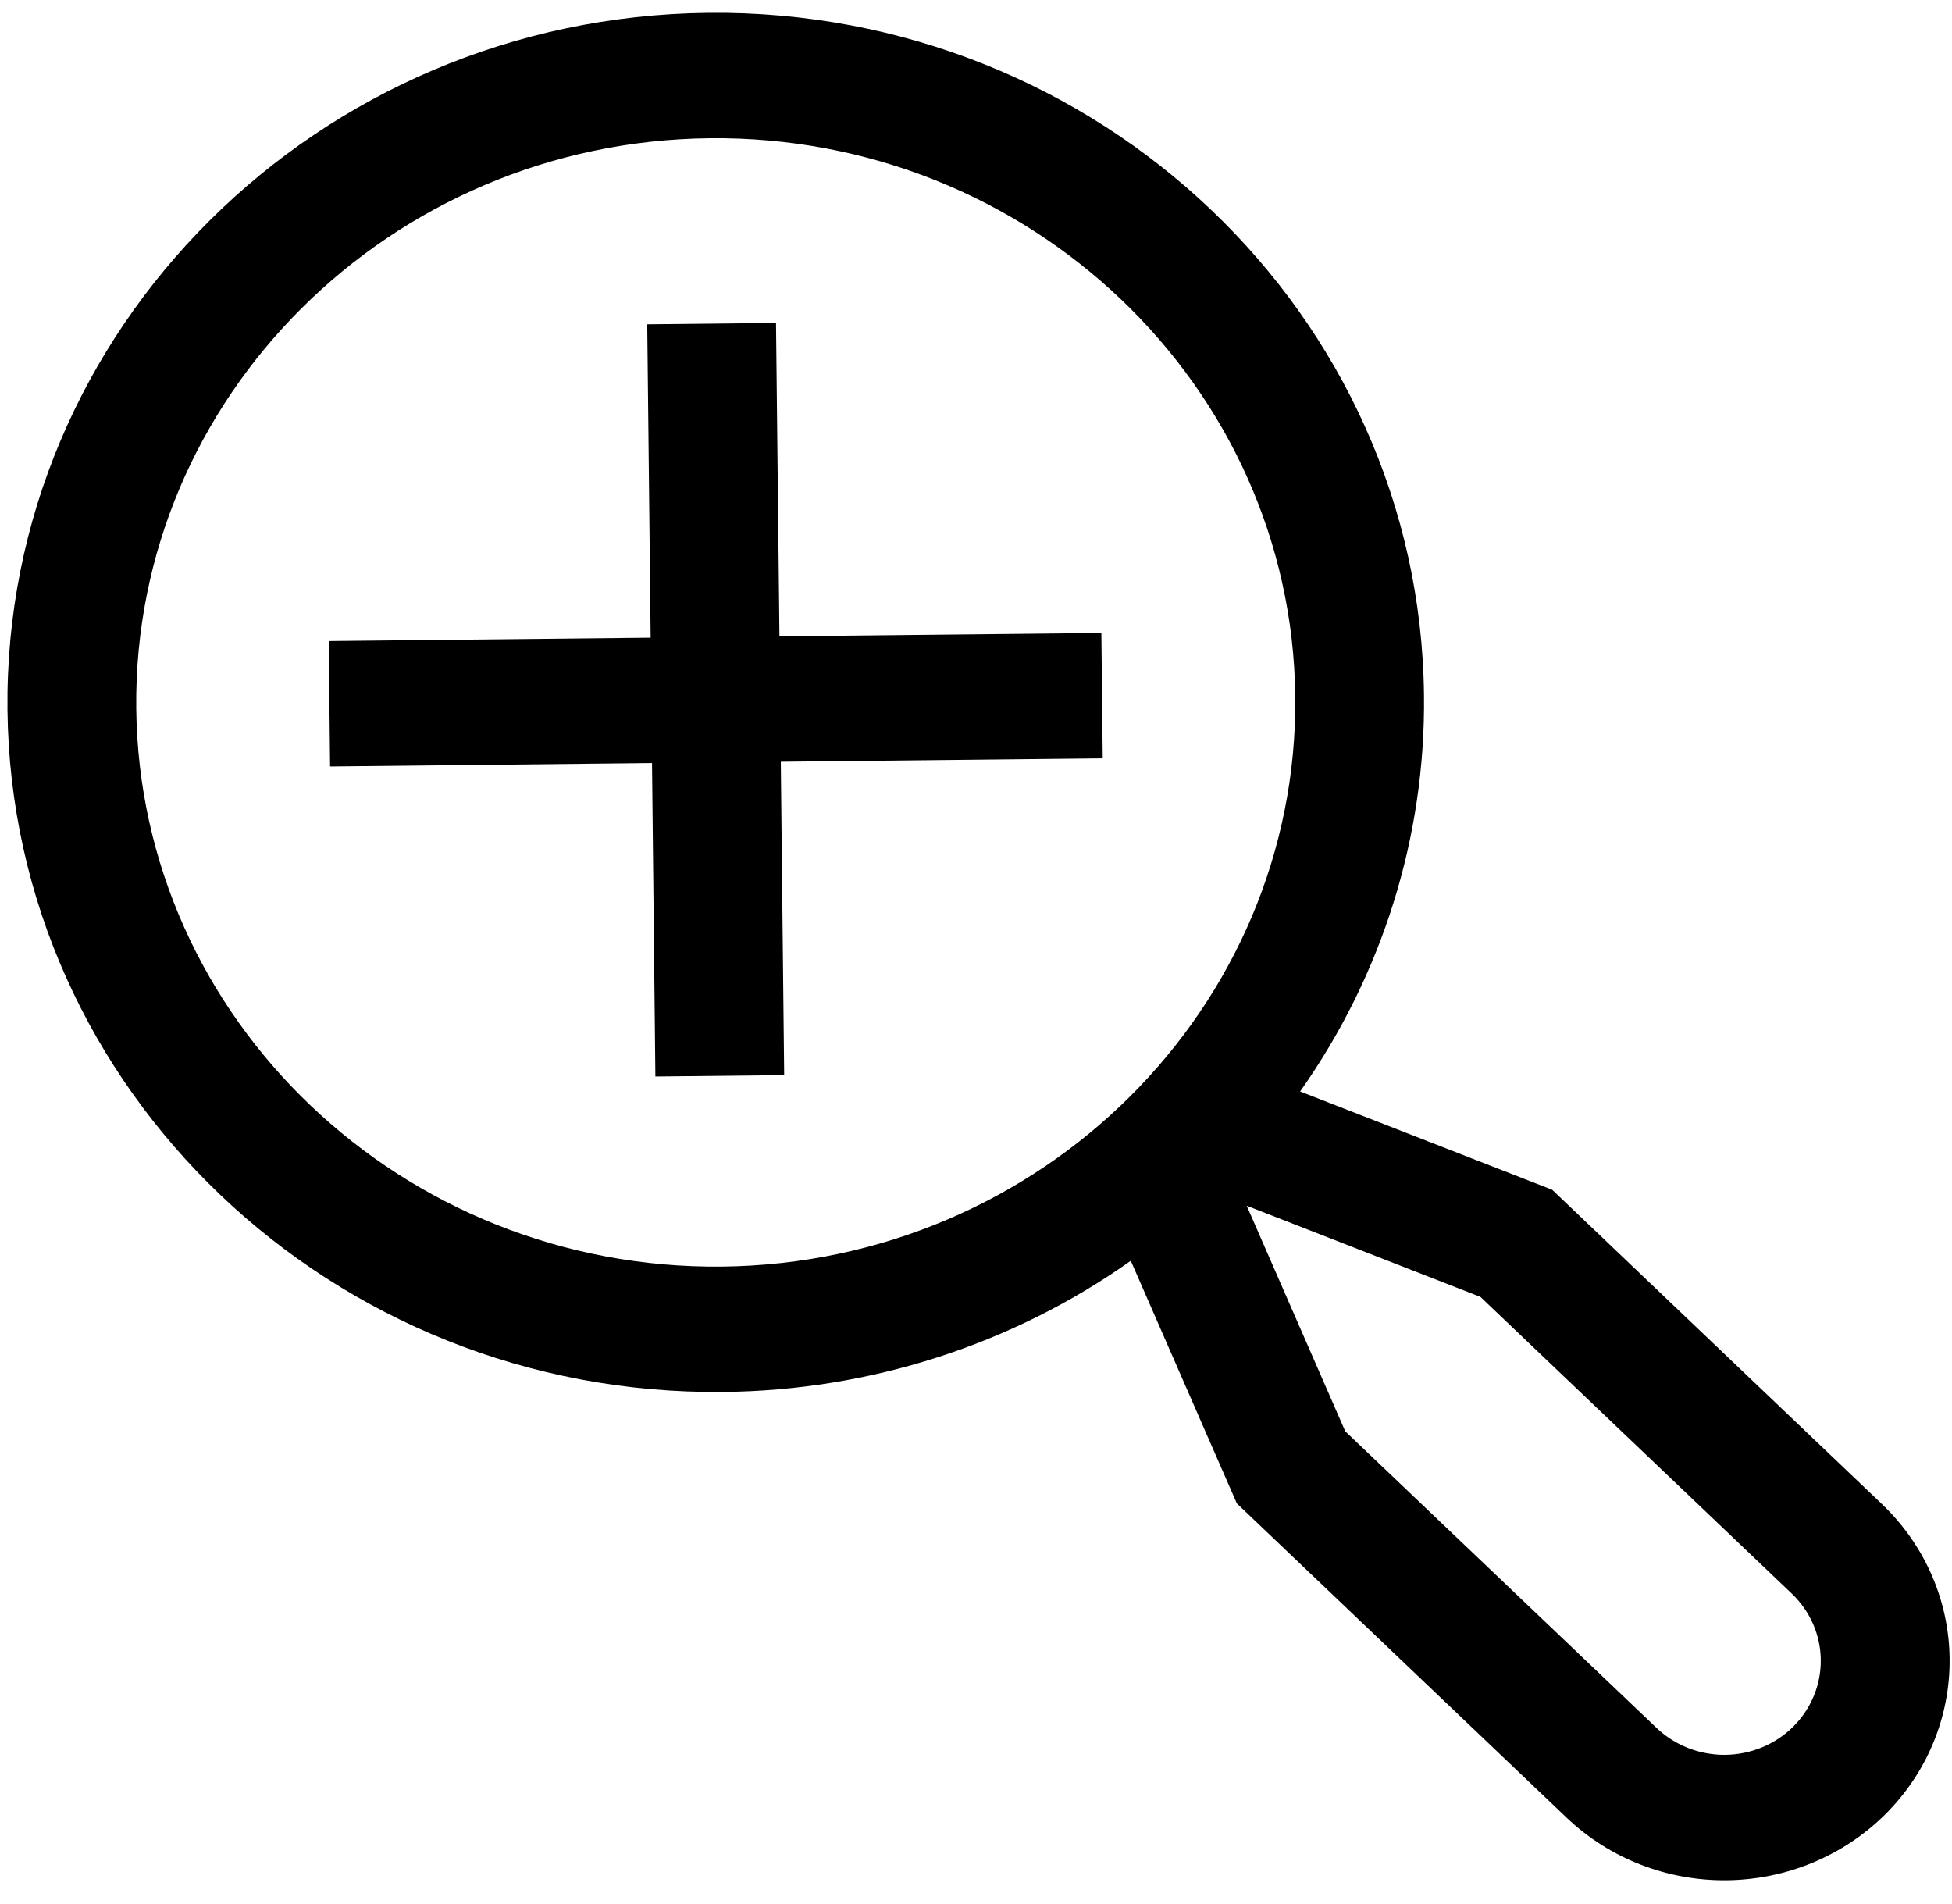
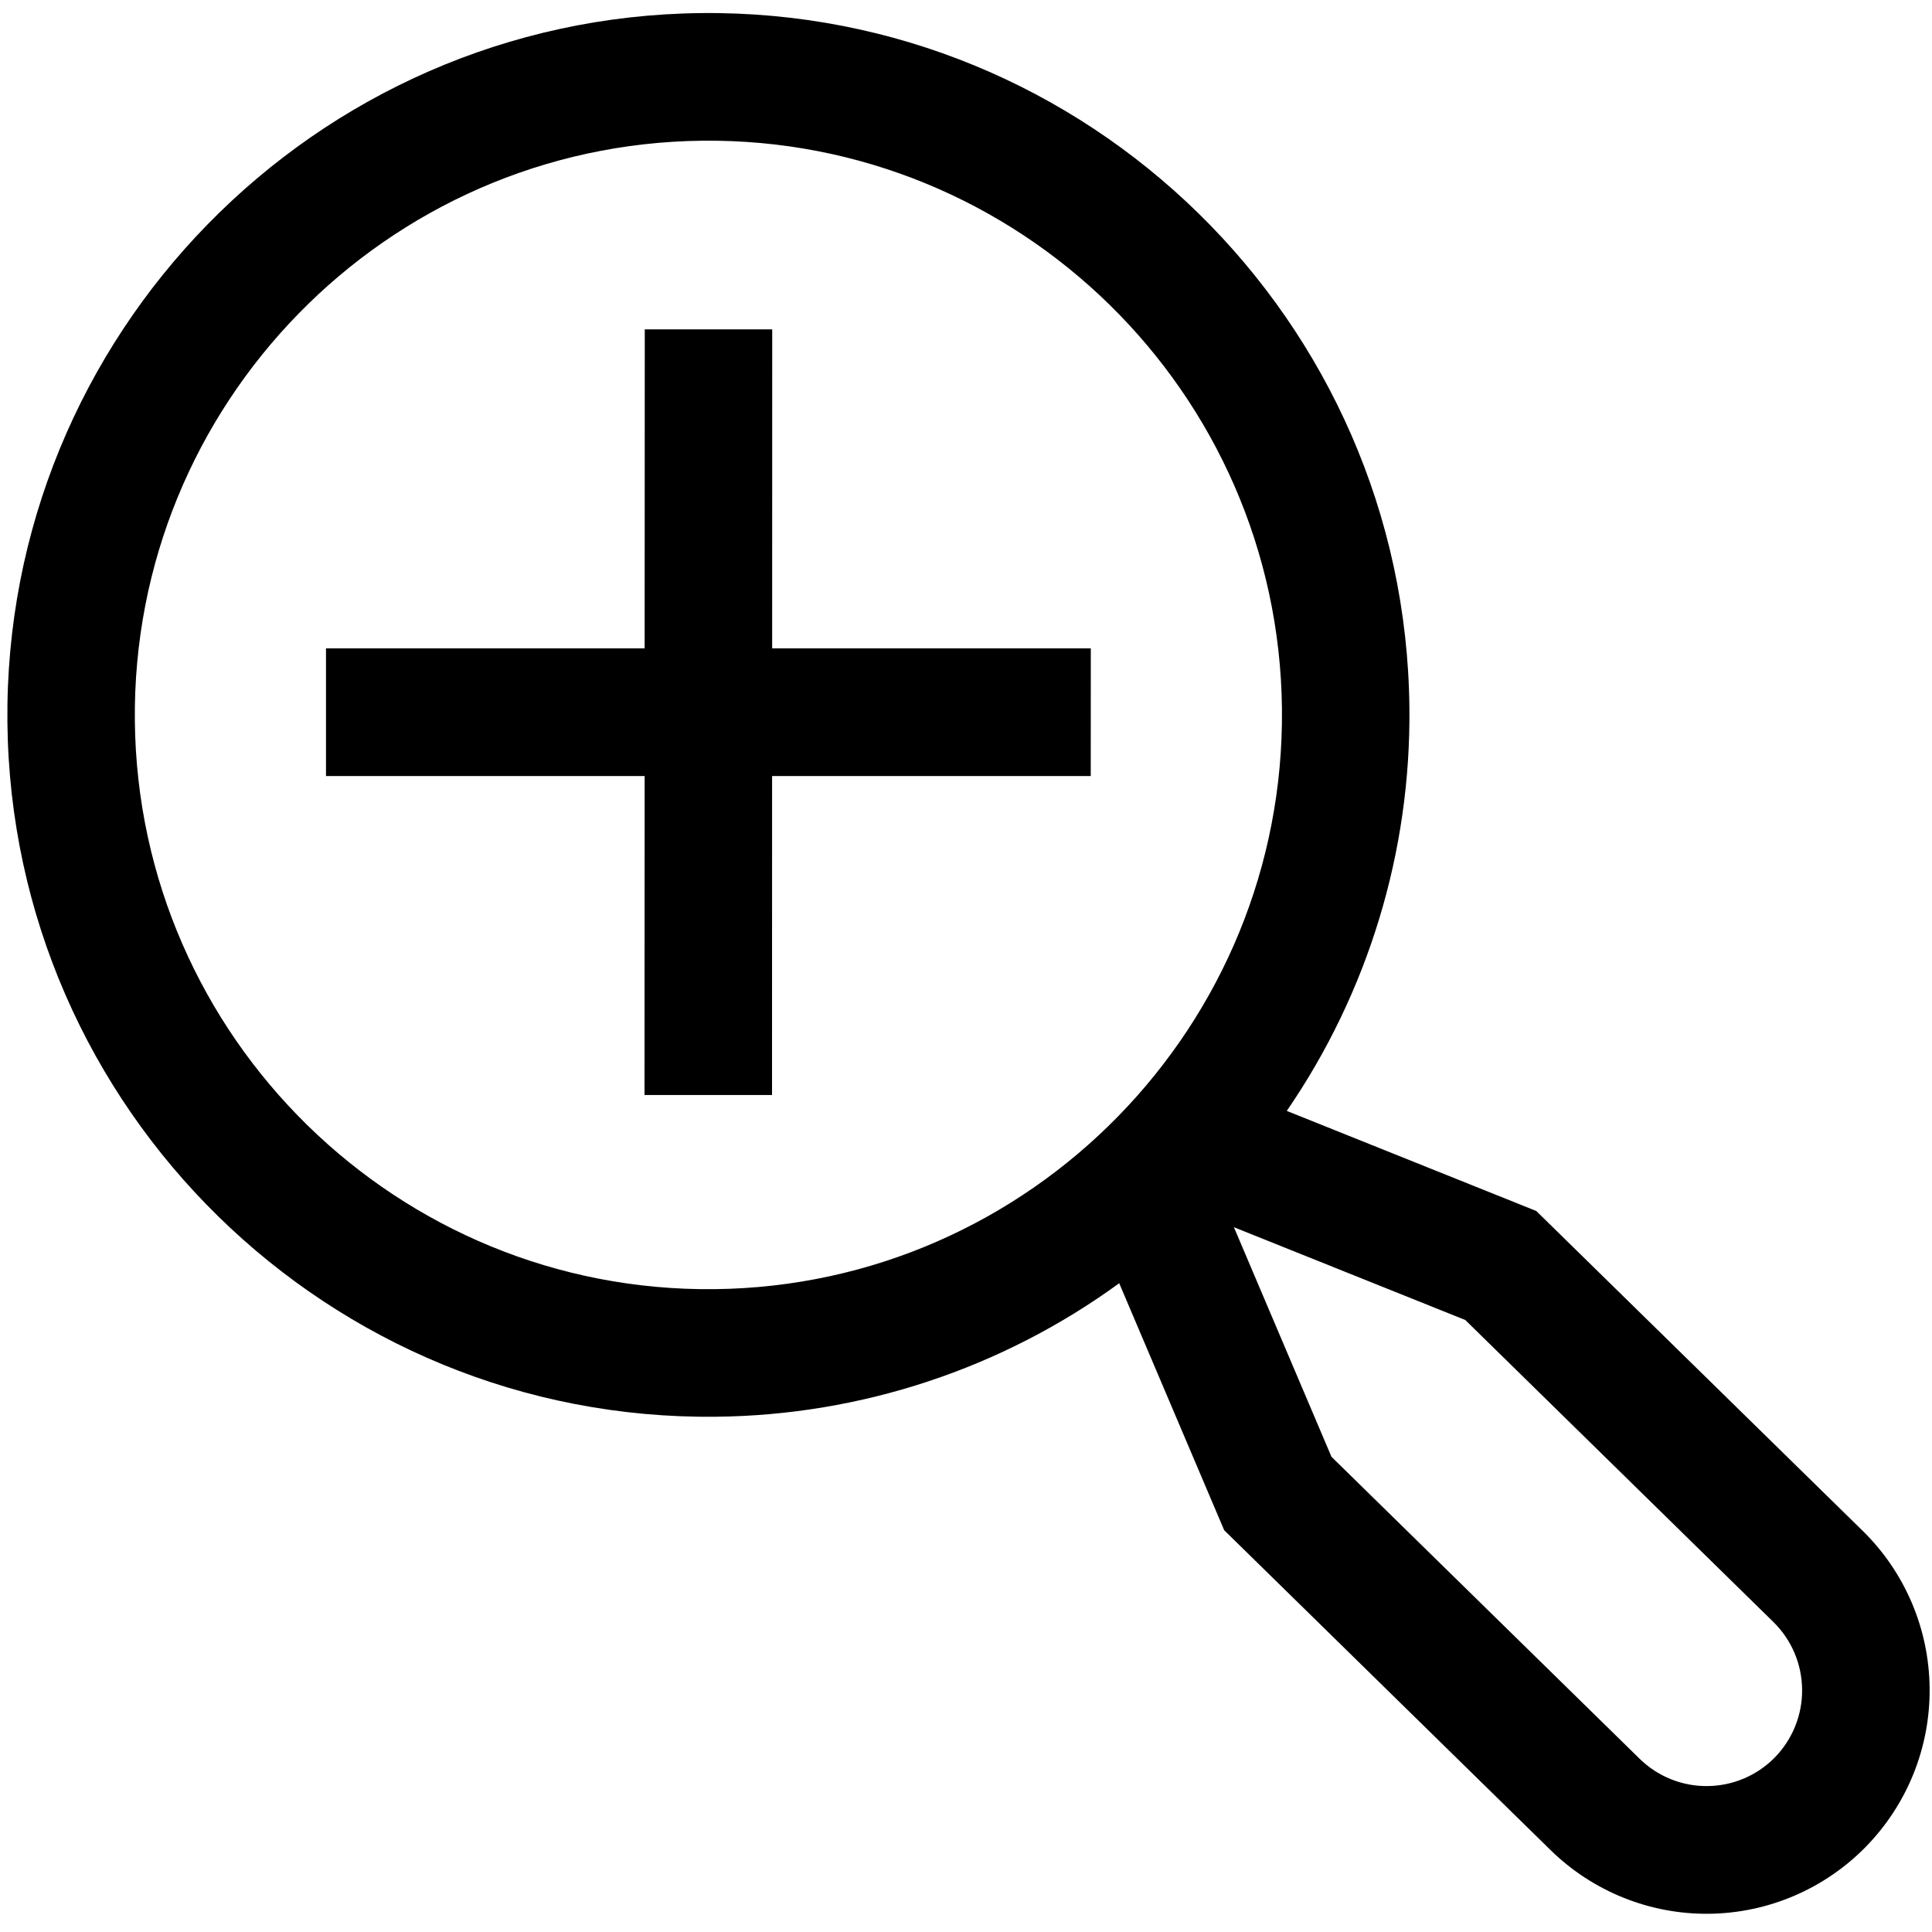
- <svg xmlns="http://www.w3.org/2000/svg" width="40" height="39" viewBox="0 0 40 39" fill="none">
-   <path d="M15.902 6.616L13.263 6.644L13.333 13.065L6.736 13.134L6.764 15.703L13.361 15.633L13.43 22.055L16.069 22.027L16 15.606L22.597 15.536L22.569 12.968L15.972 13.037L15.902 6.616Z" fill="black" />
-   <path d="M38.564 30.814L31.807 24.375L26.642 22.361C28.328 19.973 29.215 17.136 29.18 14.238C29.096 6.448 22.517 0.179 14.514 0.263C6.511 0.347 0.069 6.753 0.153 14.543C0.238 22.332 6.817 28.601 14.82 28.517C17.823 28.489 20.742 27.55 23.172 25.83L25.345 30.801L32.102 37.239C32.977 38.073 34.157 38.535 35.382 38.522C36.607 38.509 37.776 38.023 38.633 37.171C39.49 36.319 39.964 35.17 39.951 33.978C39.938 32.786 39.439 31.648 38.564 30.814ZM2.792 14.515C2.723 8.142 7.994 2.901 14.541 2.832C21.089 2.763 26.473 7.892 26.542 14.266C26.611 20.639 21.34 25.88 14.792 25.949C8.244 26.017 2.861 20.888 2.792 14.515ZM36.747 35.374C36.38 35.739 35.879 35.946 35.354 35.952C34.829 35.957 34.324 35.76 33.948 35.403L27.567 29.324L25.547 24.702L30.337 26.57L36.718 32.65C37.092 33.007 37.306 33.495 37.311 34.006C37.317 34.516 37.114 35.008 36.747 35.374Z" fill="black" />
+ <svg xmlns="http://www.w3.org/2000/svg" width="30" height="30" viewBox="0 0 30 30" fill="none">
+   <path d="M11.991 5.114H10.012L10.01 10.068H5.062L5.062 12.05H10.01L10.008 17.003H11.988L11.989 12.05H16.937L16.938 10.068H11.99L11.991 5.114Z" fill="black" />
+   <path d="M28.923 23.77L23.855 18.804L19.981 17.25C21.246 15.408 21.911 13.219 21.885 10.983C21.822 4.974 16.887 0.138 10.885 0.203C4.883 0.268 0.052 5.21 0.115 11.219C0.178 17.228 5.113 22.064 11.115 21.999C13.367 21.977 15.557 21.253 17.379 19.926L19.009 23.761L24.076 28.727C24.733 29.371 25.618 29.727 26.536 29.717C27.455 29.707 28.332 29.332 28.975 28.674C29.617 28.017 29.973 27.131 29.963 26.212C29.954 25.292 29.58 24.414 28.923 23.77ZM2.094 11.197C2.042 6.281 5.995 2.238 10.906 2.185C15.817 2.132 19.854 6.088 19.906 11.005C19.958 15.921 16.005 19.965 11.094 20.018C6.183 20.071 2.146 16.114 2.094 11.197ZM27.561 27.288C27.285 27.57 26.909 27.73 26.515 27.734C26.122 27.739 25.743 27.586 25.461 27.311L20.675 22.621L19.16 19.056L22.753 20.497L27.538 25.187C27.819 25.463 27.979 25.839 27.983 26.233C27.988 26.627 27.835 27.006 27.561 27.288Z" fill="black" />
</svg>
